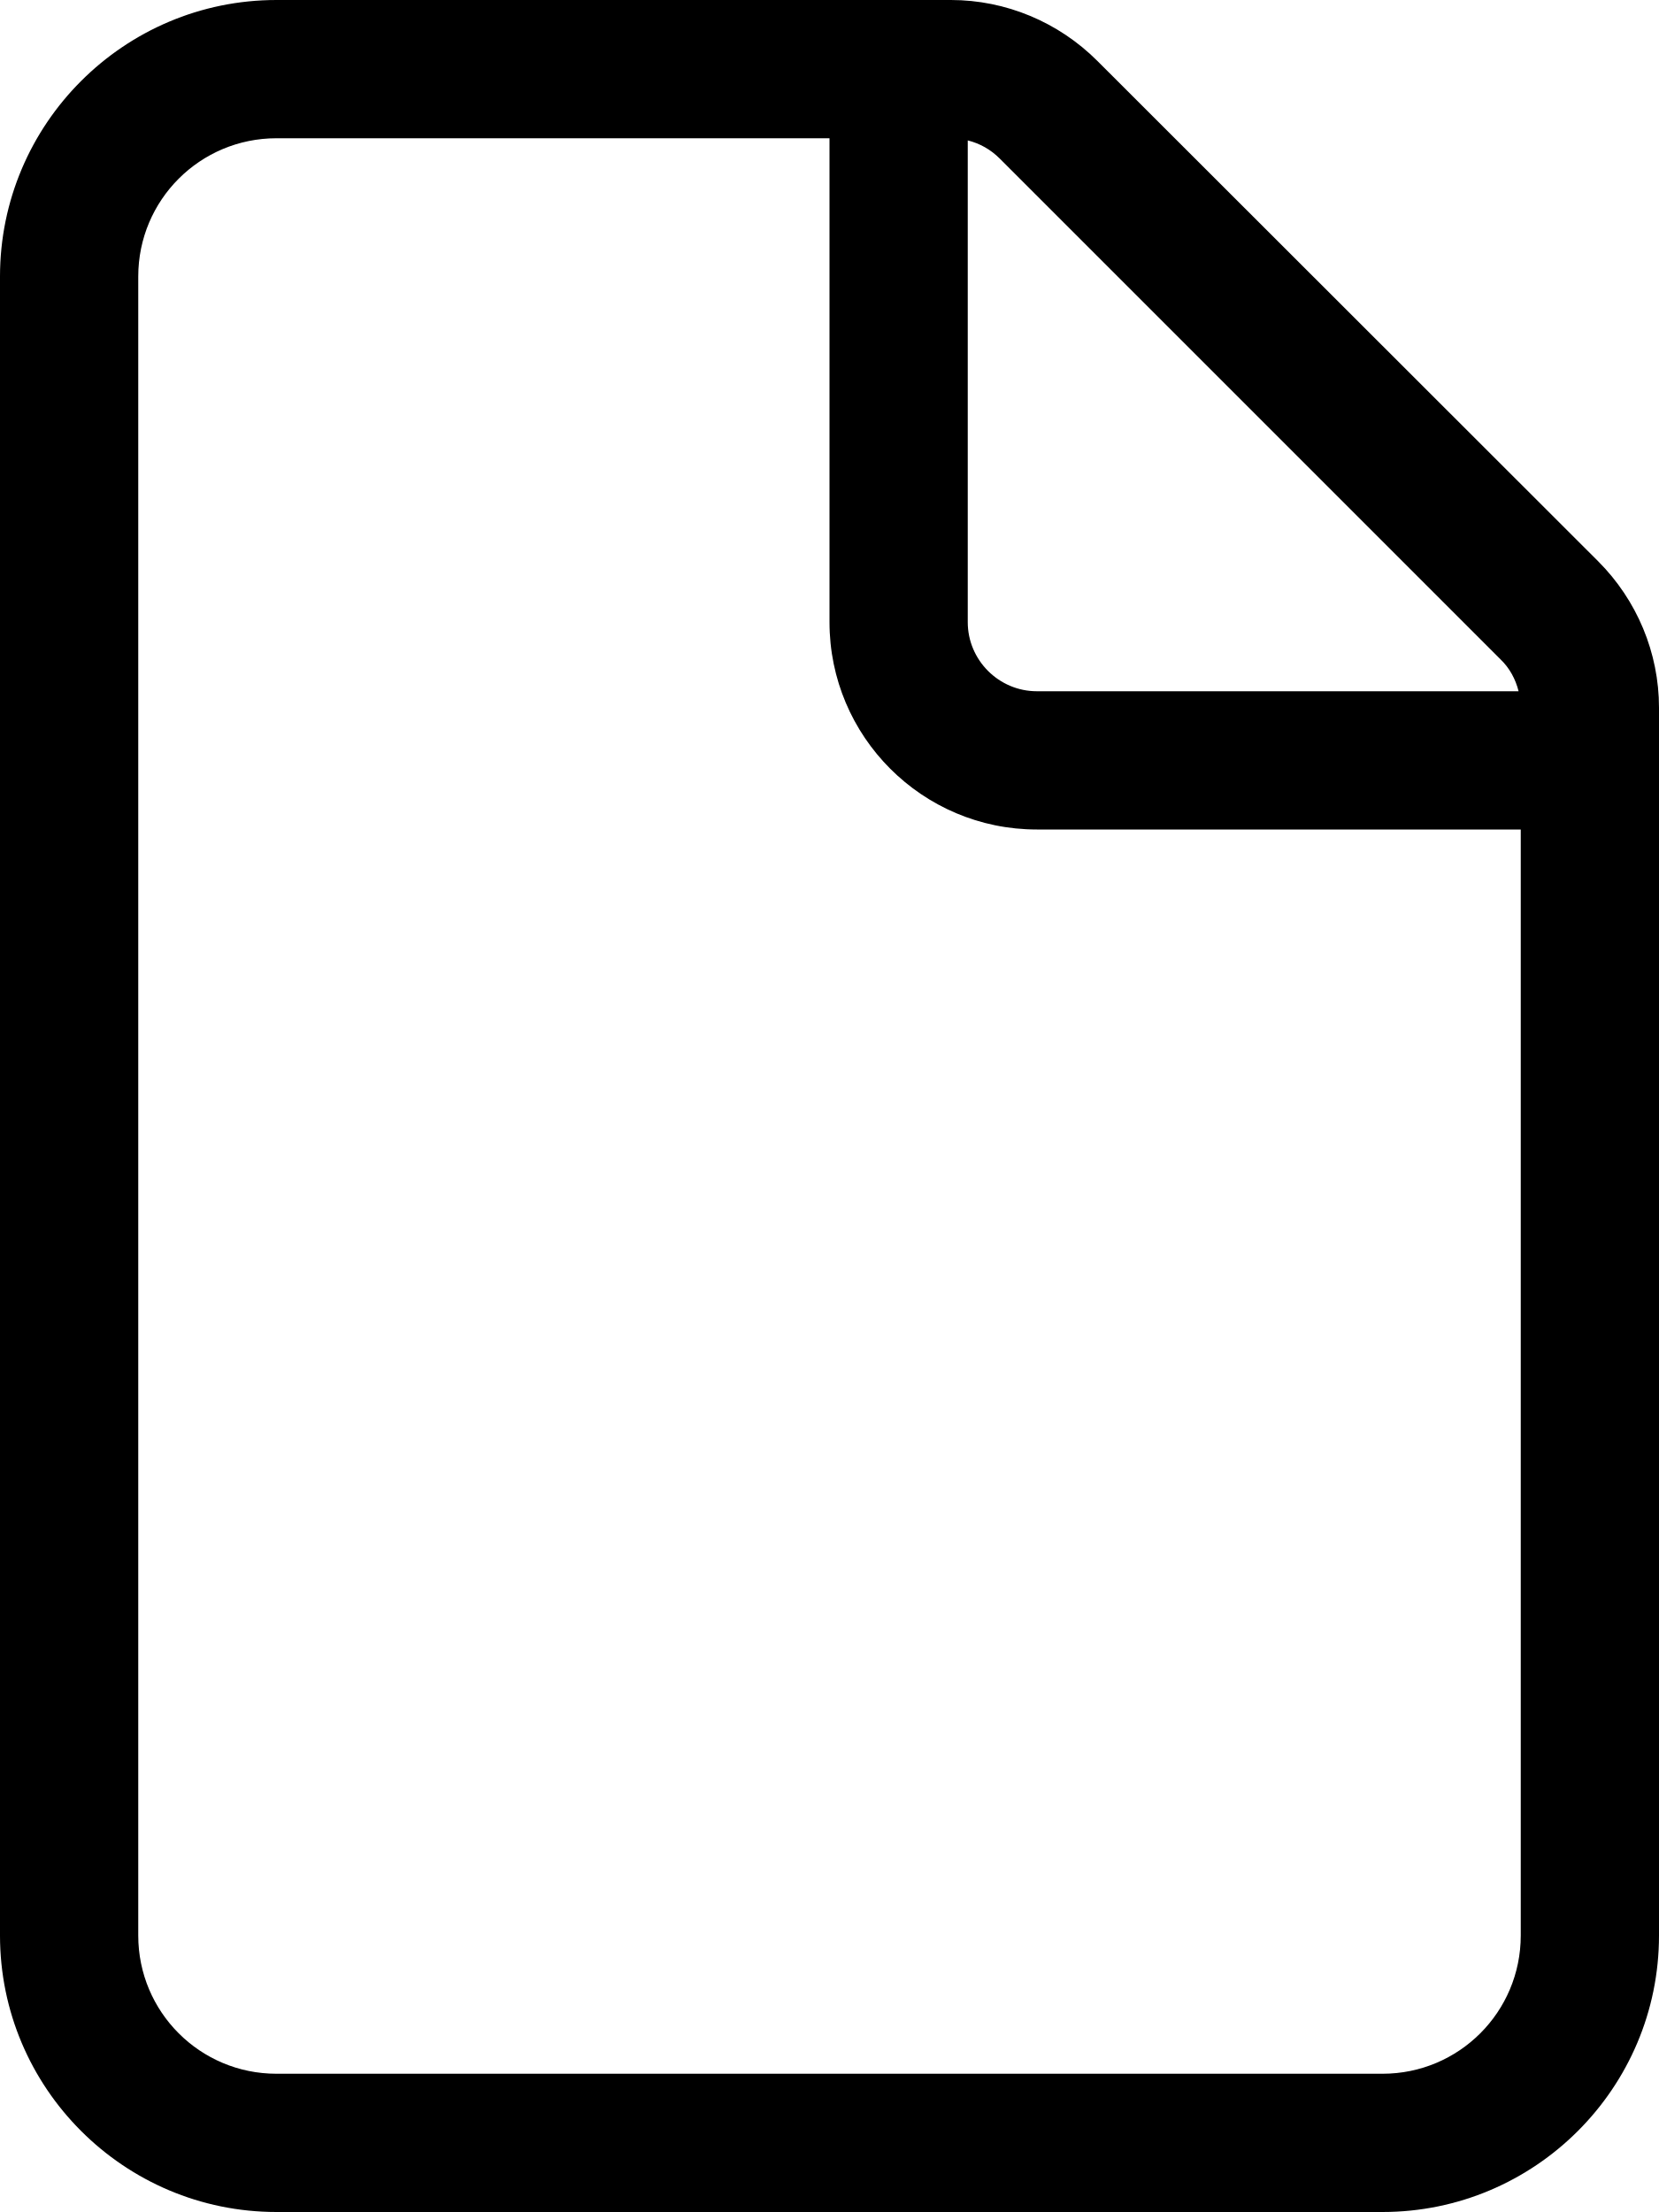
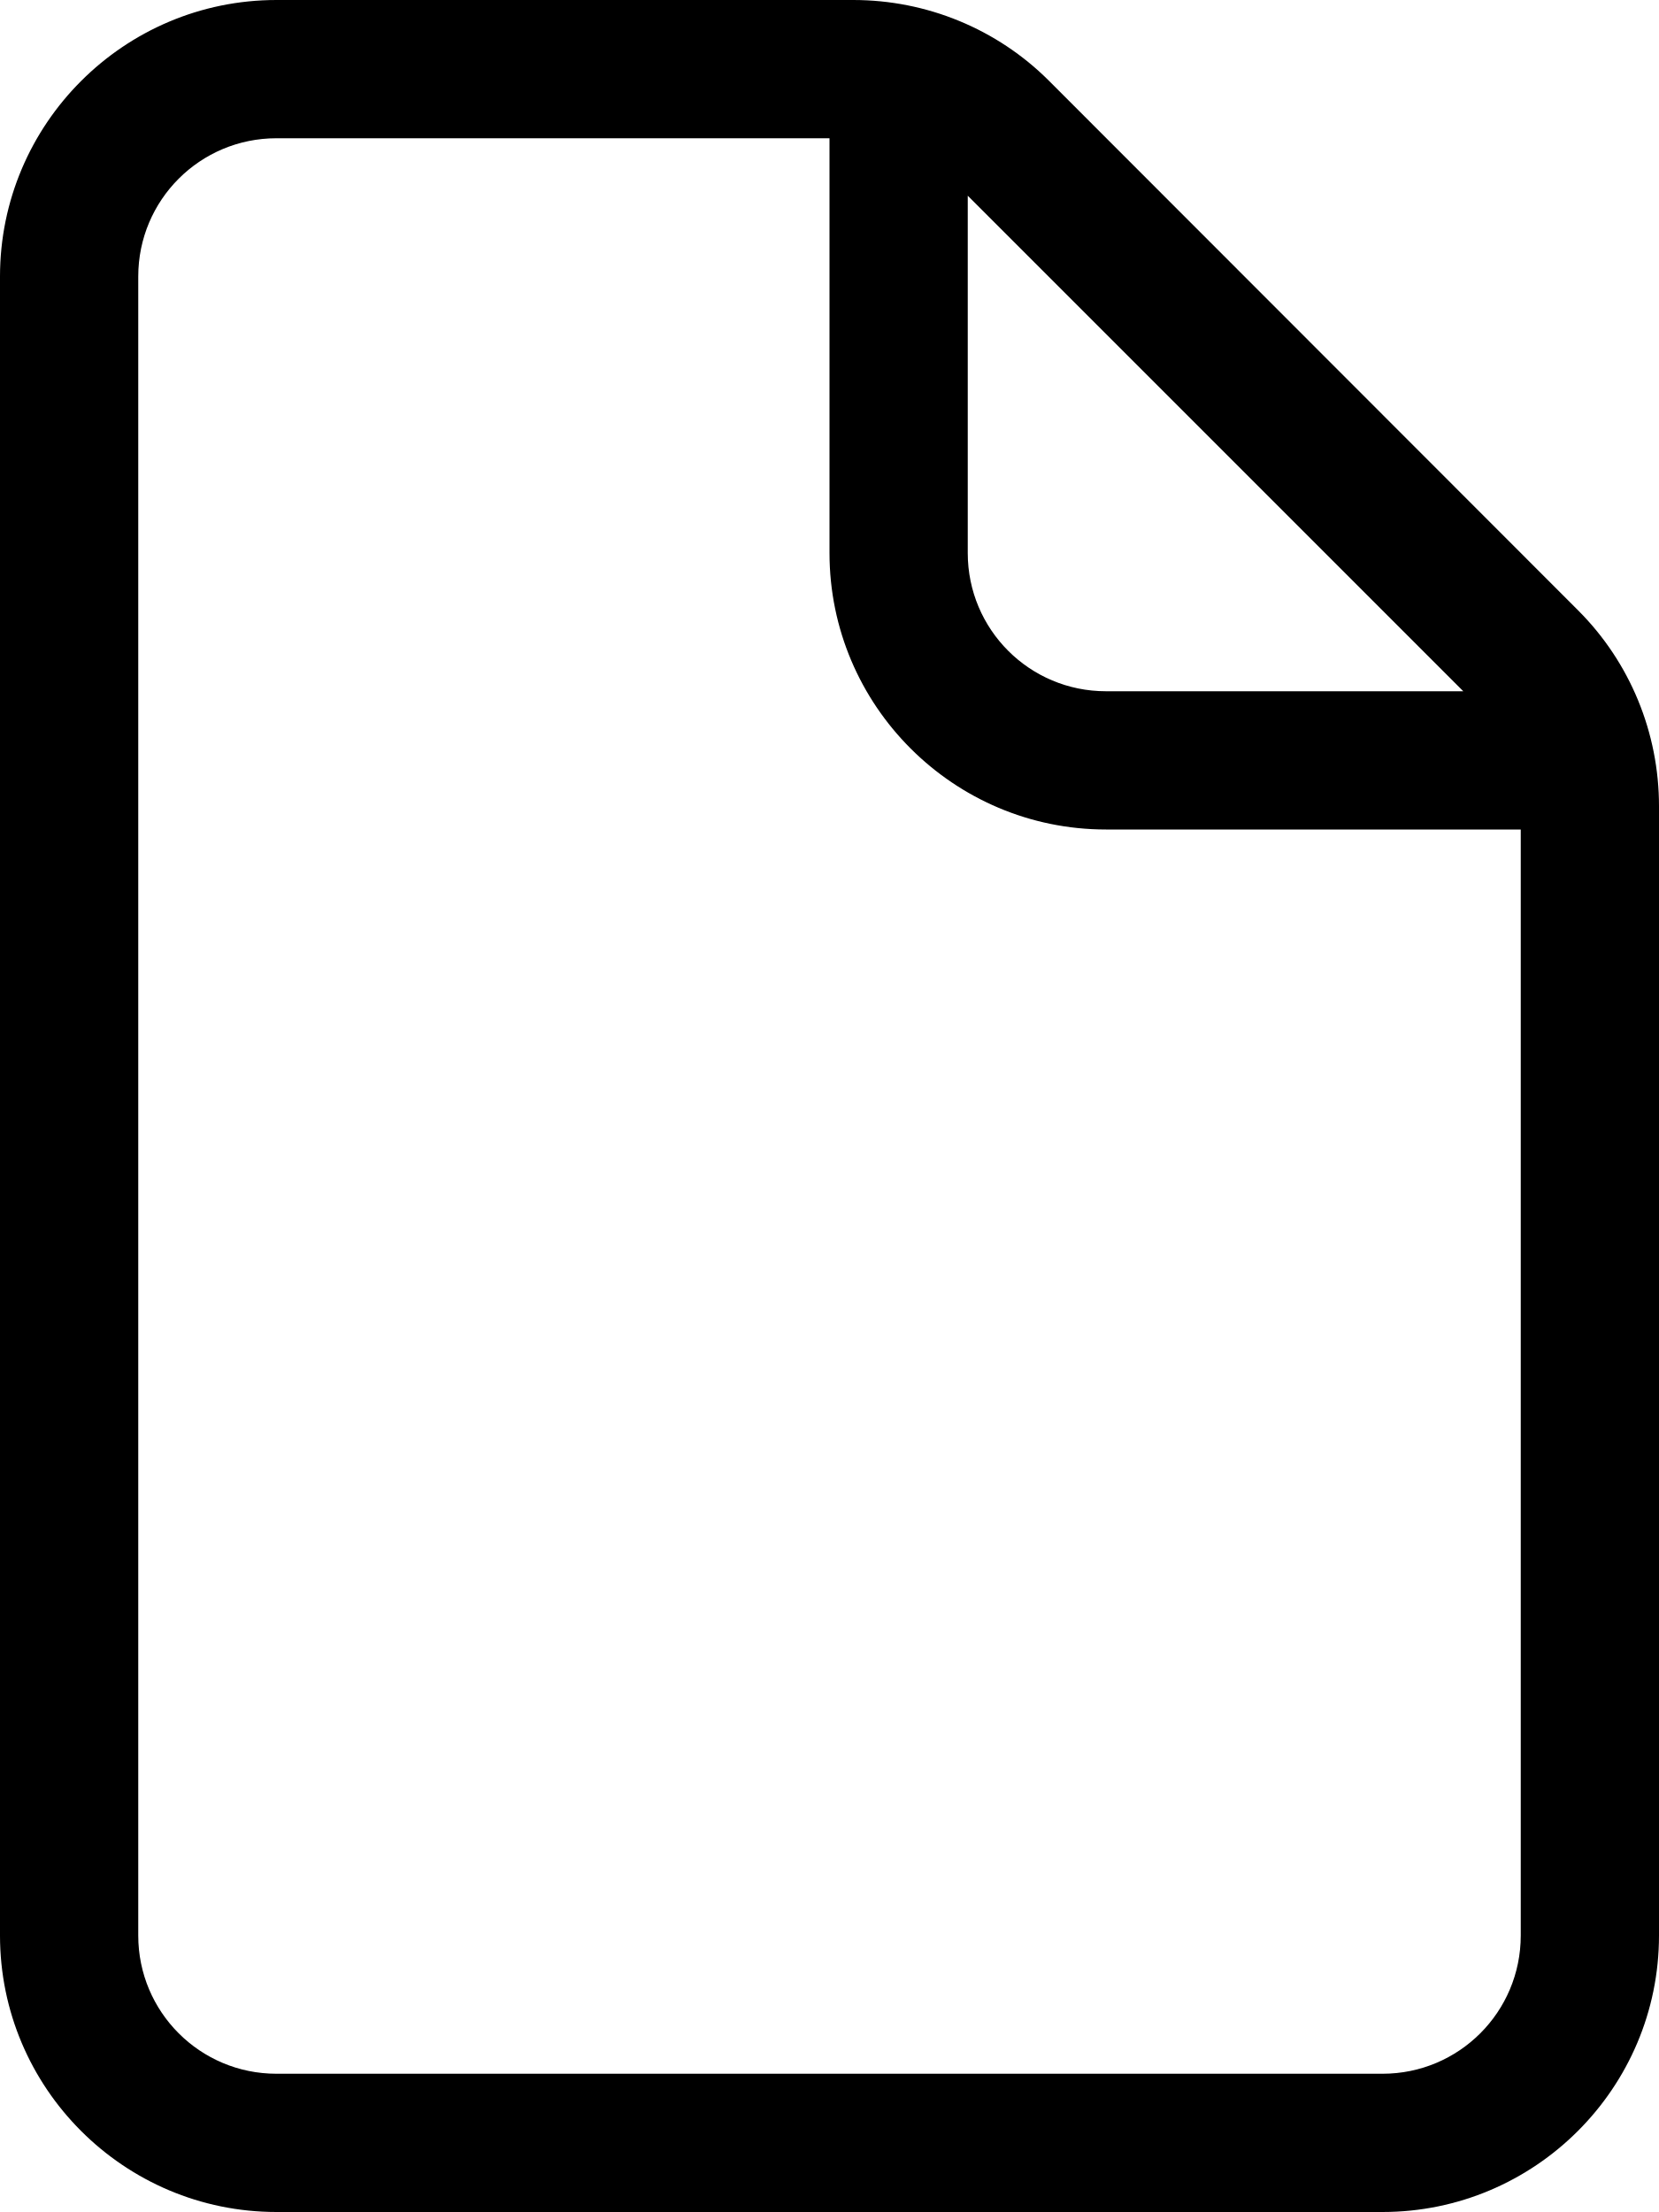
<svg xmlns="http://www.w3.org/2000/svg" viewBox="0 0 384 512">
-   <path d="M352 448V192H240c-26.5 0-48-21.5-48-48V32H64C46.3 32 32 46.3 32 64V448c0 17.7 14.3 32 32 32H320c17.7 0 32-14.3 32-32zm-.5-288c-.7-2.8-2.1-5.4-4.2-7.4L231.4 36.7c-2.1-2.1-4.6-3.5-7.4-4.2V144c0 8.8 7.2 16 16 16H351.5zM0 64C0 28.7 28.7 0 64 0H220.1c12.7 0 24.9 5.1 33.9 14.1L369.9 129.9c9 9 14.1 21.2 14.1 33.9V448c0 35.3-28.7 64-64 64H64c-35.3 0-64-28.7-64-64V64z" />
+   <path fill="currentColor" d="M192 32L64 32C46.3 32 32 46.3 32 64l0 384c0 17.7 14.3 32 32 32l256 0c17.7 0 32-14.3 32-32l0-256-96 0c-35.3 0-64-28.7-64-64l0-96zM338.7 160L224 45.3 224 128c0 17.7 14.3 32 32 32l82.7 0zM0 64C0 28.7 28.7 0 64 0L197.5 0c17 0 33.3 6.7 45.3 18.7L365.3 141.3c12 12 18.7 28.3 18.7 45.3L384 448c0 35.3-28.7 64-64 64L64 512c-35.3 0-64-28.7-64-64L0 64z" />
</svg>
